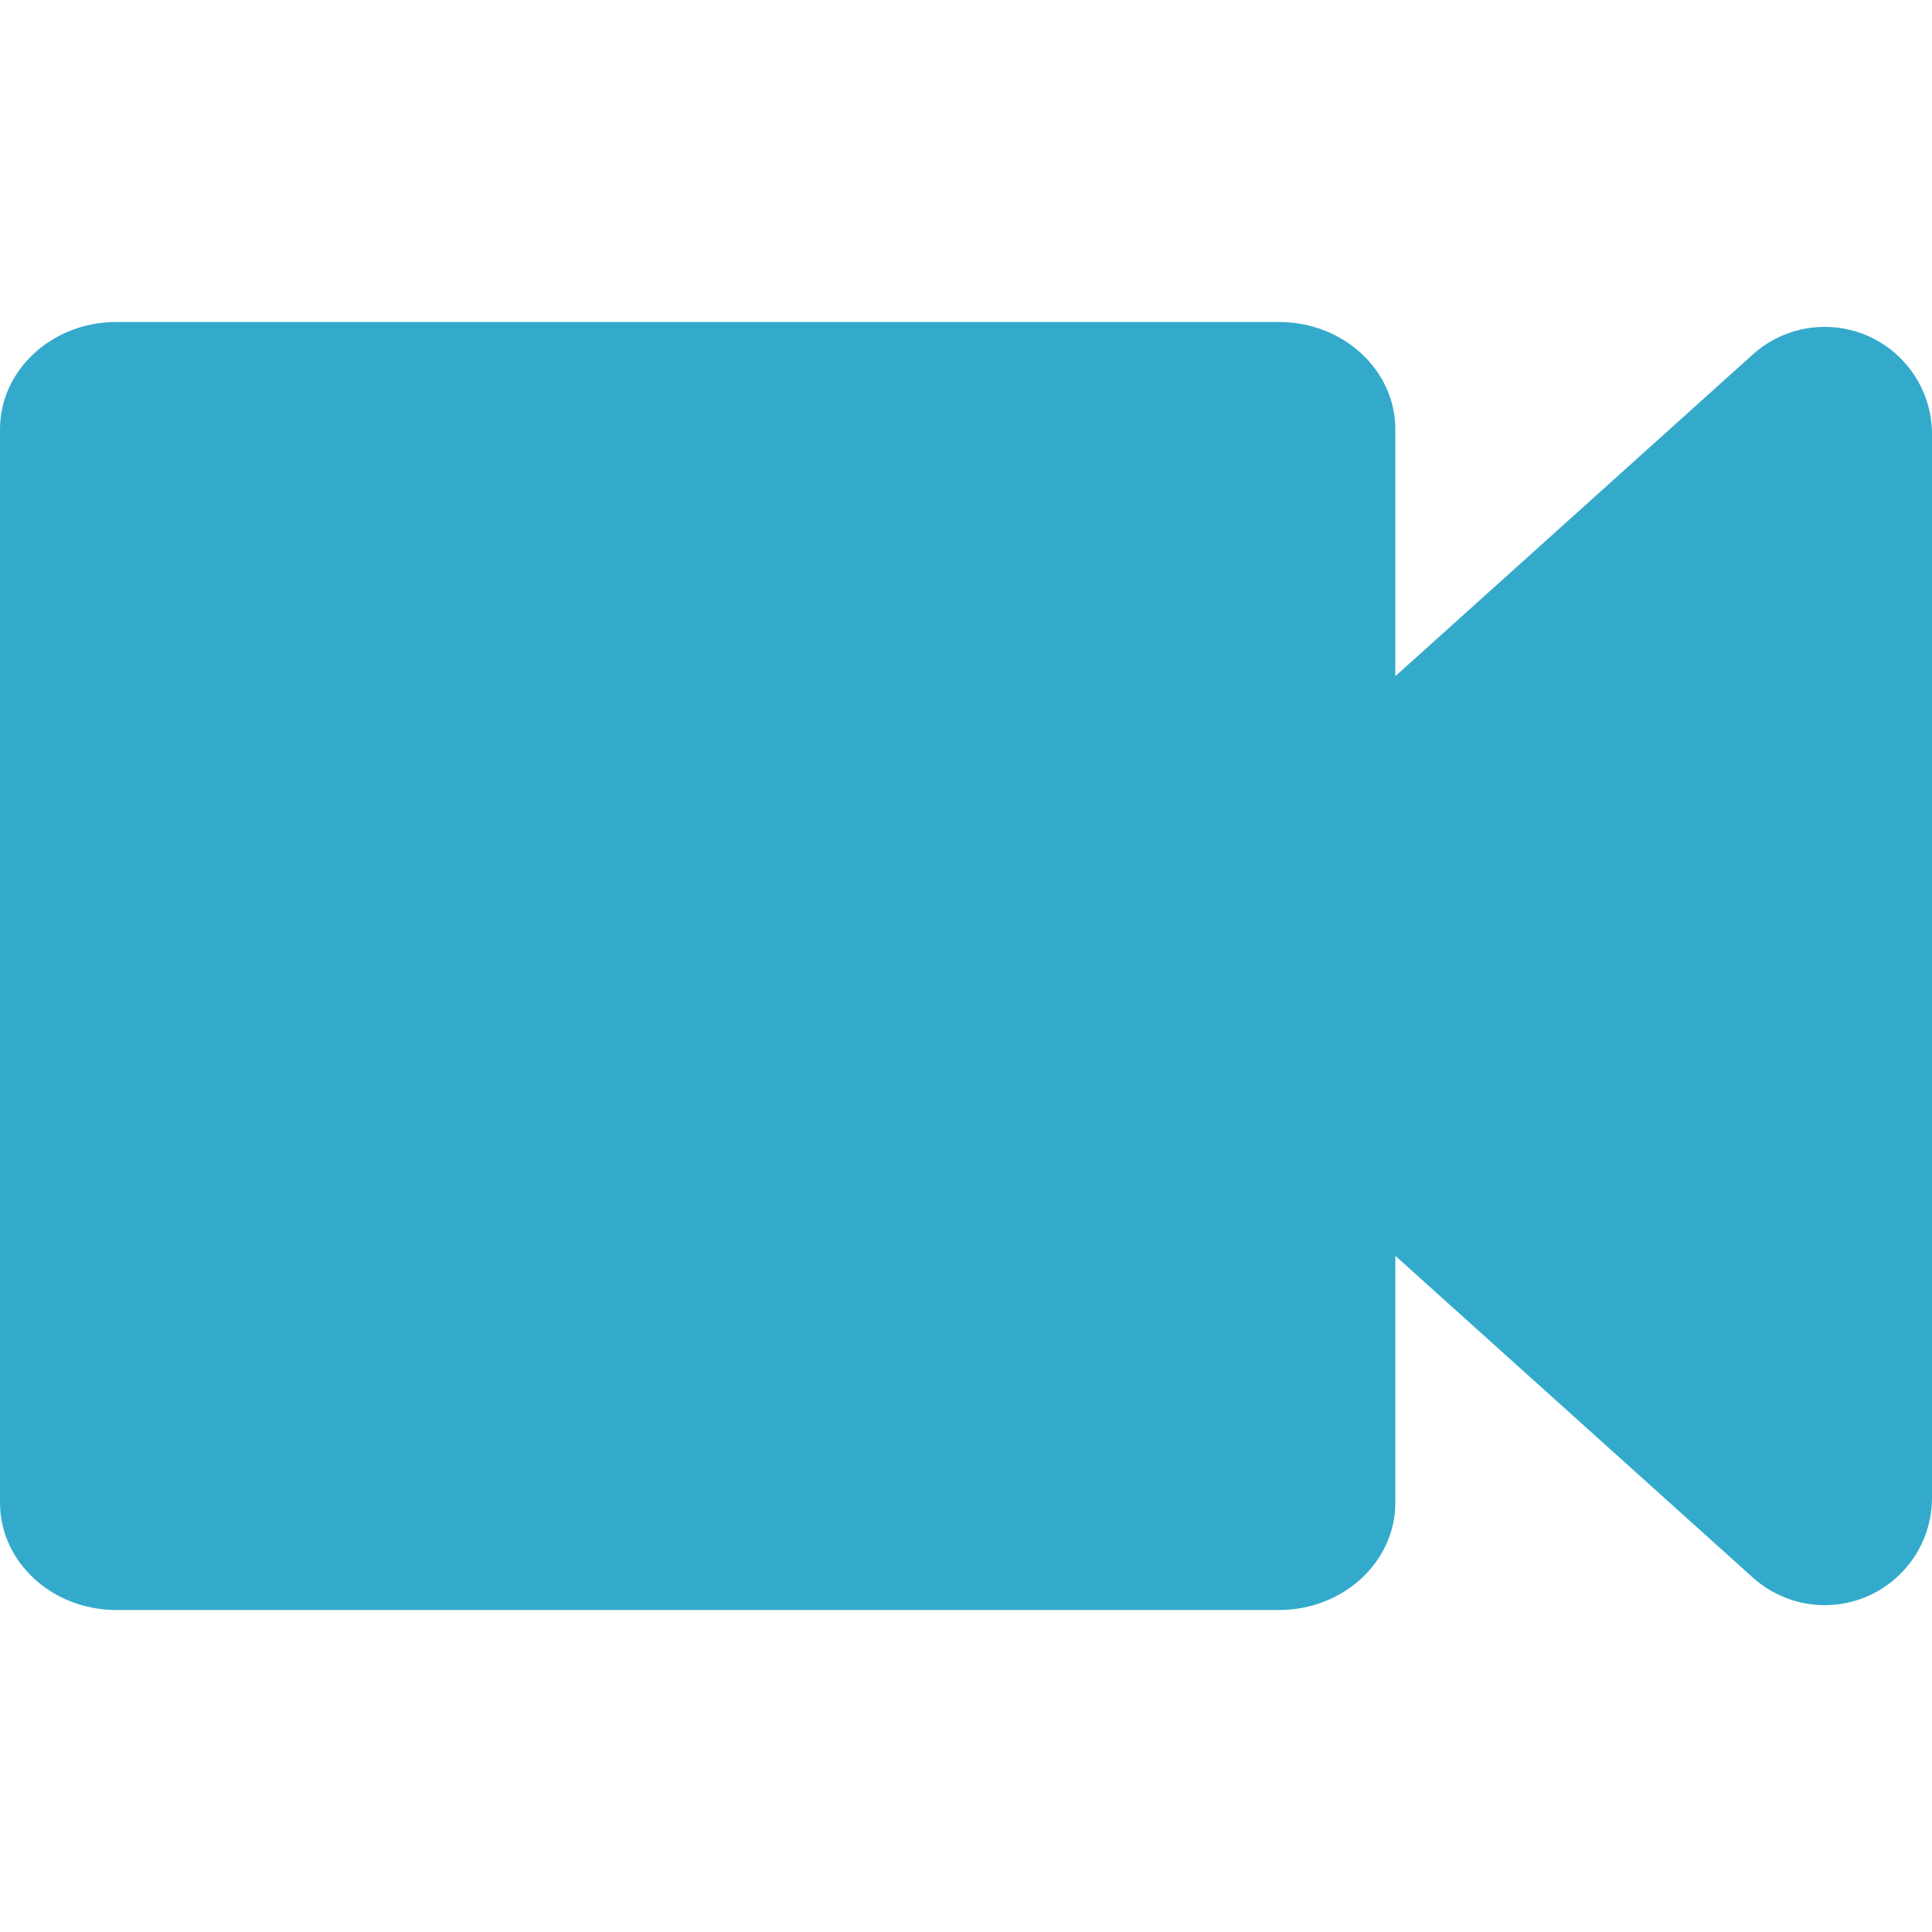
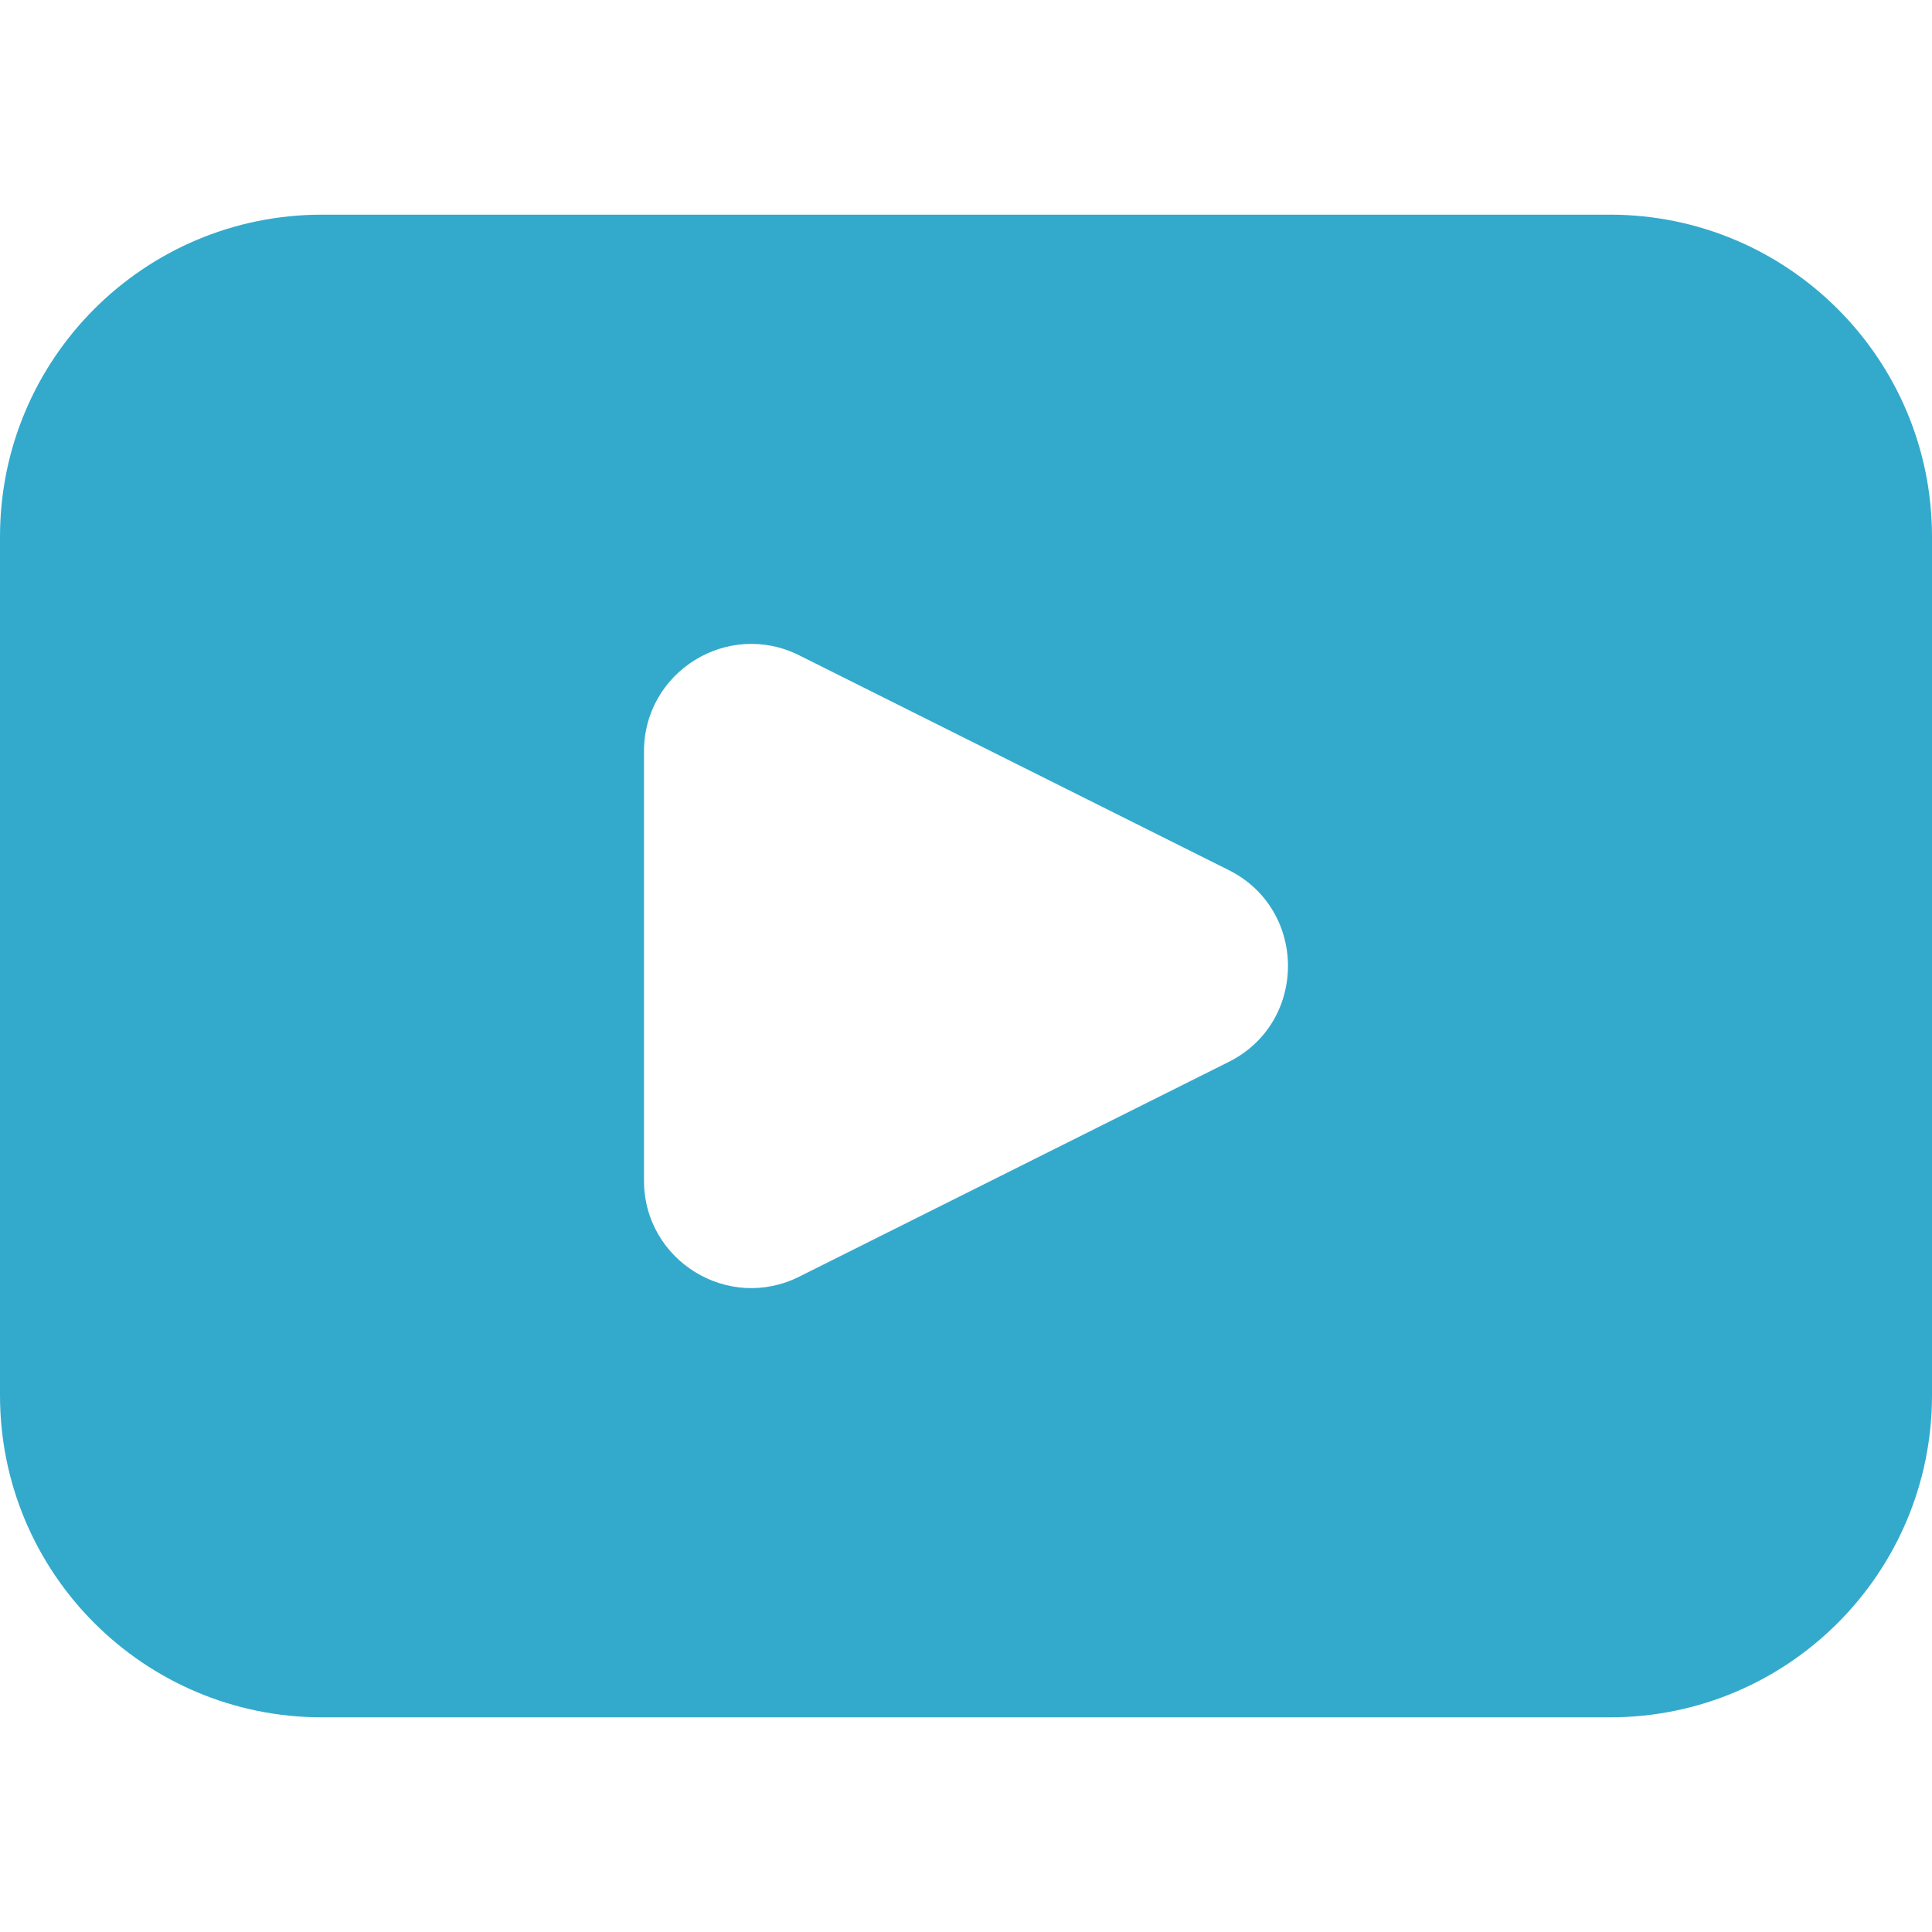
<svg xmlns="http://www.w3.org/2000/svg" width="18" height="18" viewBox="0 0 18 18">
  <g id="icons/inverted/video" fill="none" fill-rule="evenodd" stroke="none" stroke-width="1">
-     <path id="video" fill="#3AC" d="M13,6.3 L16.331,3.302 C16.742,2.933 17.374,2.966 17.743,3.376 C17.909,3.56 18,3.798 18,4.045 L18,13.955 C18,14.507 17.552,14.955 17,14.955 C16.753,14.955 16.515,14.863 16.331,14.698 L13,11.7 L13,14 C13,14.552 12.515,15 11.917,15 L1.083,15 C0.485,15 0,14.552 0,14 L0,4 C0,3.448 0.485,3 1.083,3 L11.917,3 C12.515,3 13,3.448 13,4 L13,6.3 Z" />
+     <path id="video-player" fill="#3AC" d="M3,2 L15,2 C16.657,2 18,3.343 18,5 L18,13 C18,14.657 16.657,16 15,16 L3,16 C1.343,16 0,14.657 0,13 L0,5 C0,3.343 1.343,2 3,2 Z M7.447,6.106 C6.782,5.773 6,6.257 6,7 L6,11 C6,11.743 6.782,12.227 7.447,11.894 L11.447,9.894 C12.184,9.526 12.184,8.474 11.447,8.106 L7.447,6.106 Z" />
  </g>
</svg>
